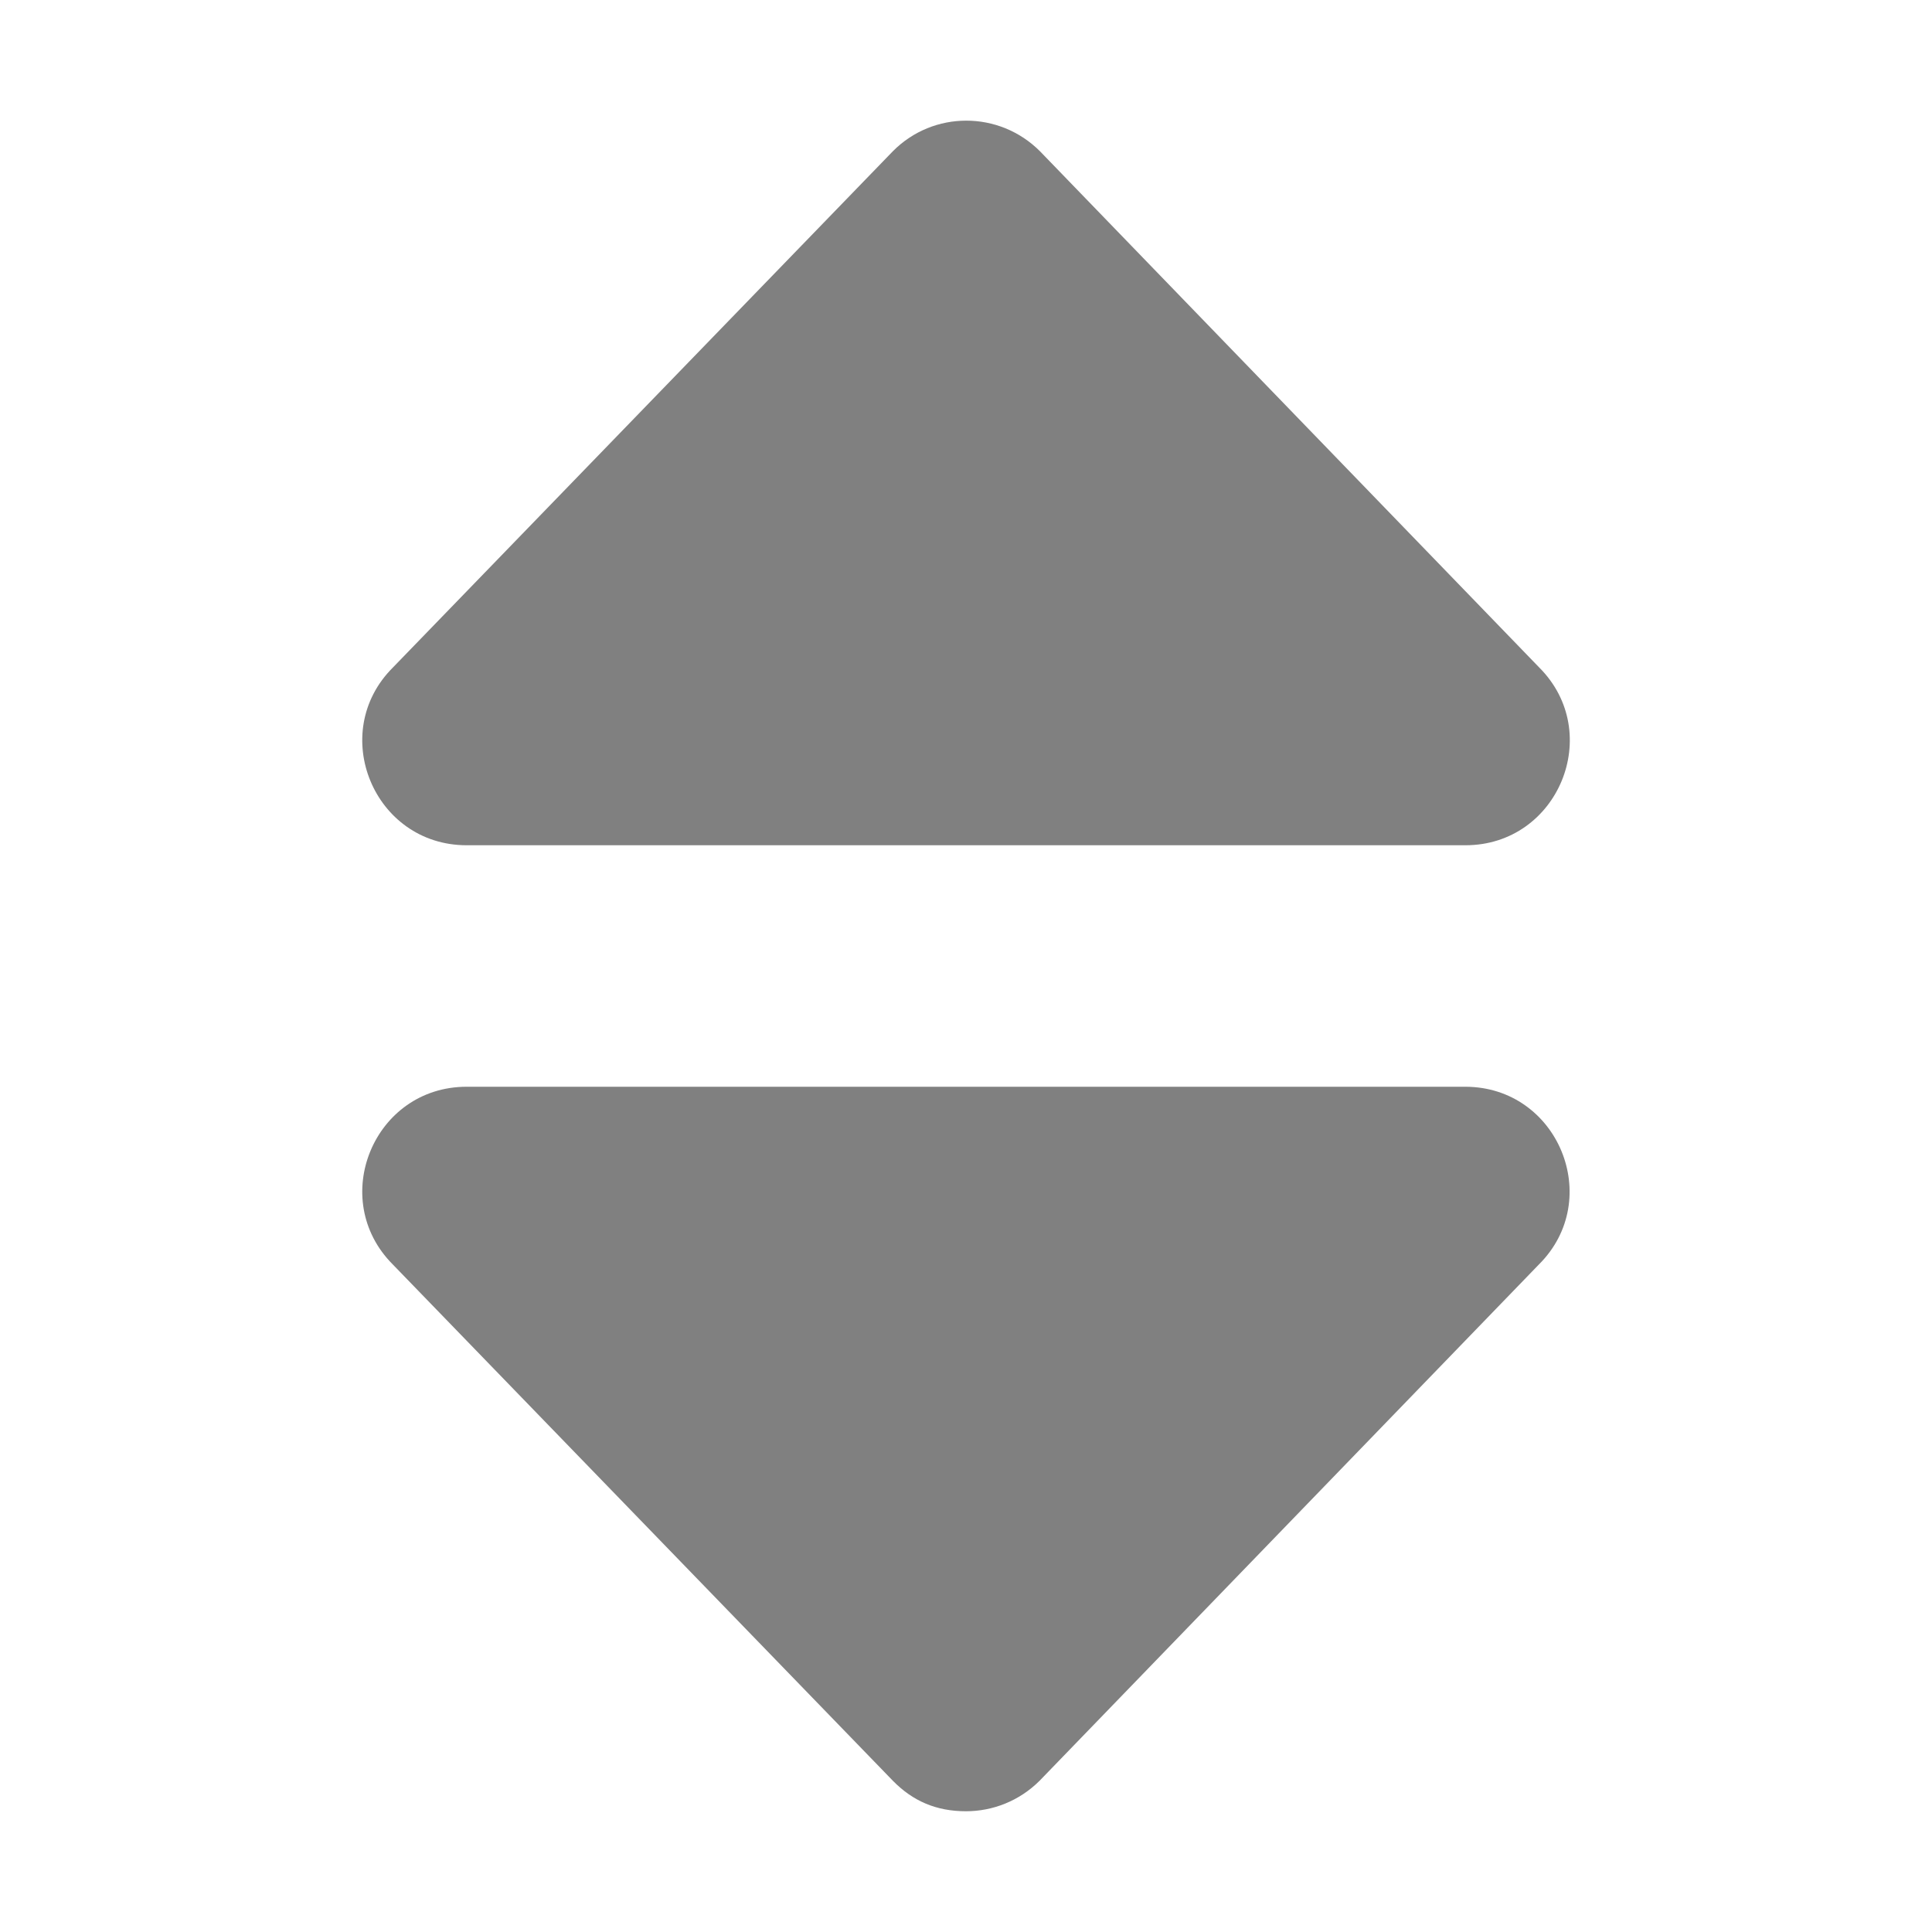
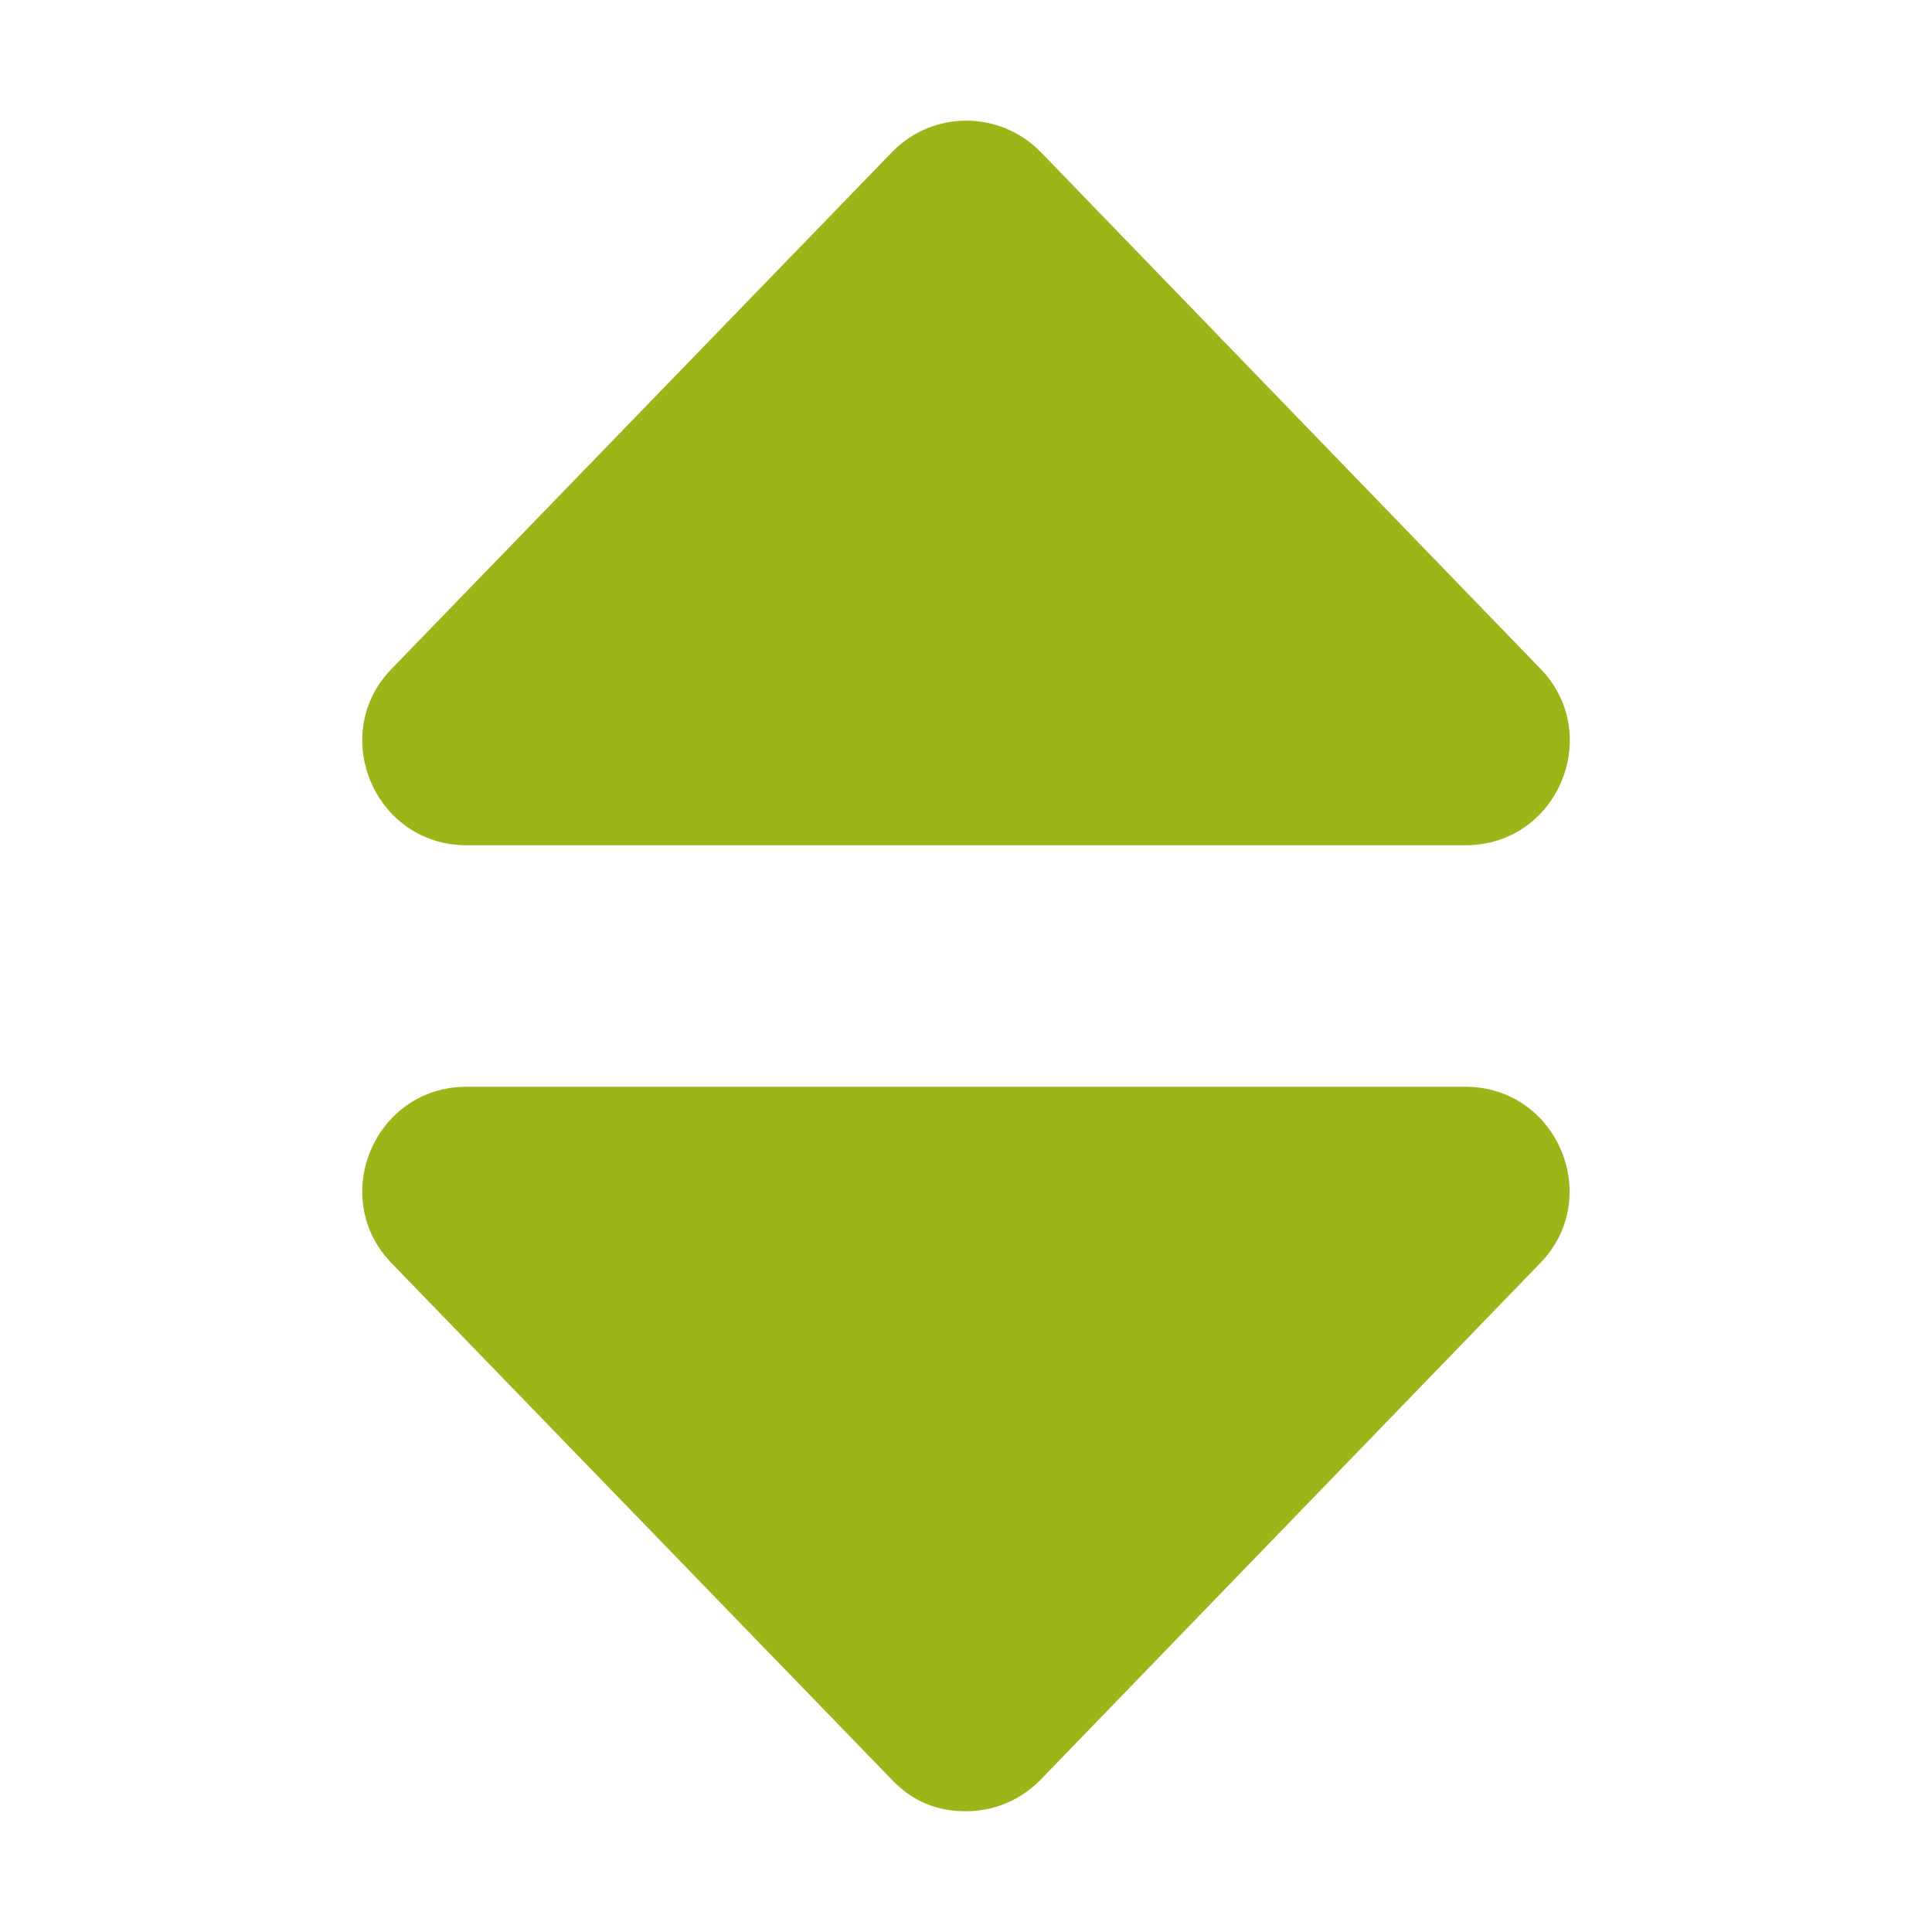
- <svg xmlns="http://www.w3.org/2000/svg" width="15" fill="grey" height="15" viewBox="0 0 320 512">
+ <svg xmlns="http://www.w3.org/2000/svg" width="15" fill="#9bb619" height="15" viewBox="0 0 320 512">
  <path d="M27.66 224h264.7c24.6 0 36.89-29.78 19.54-47.12l-132.3-136.8c-5.406-5.406-12.47-8.107-19.53-8.107c-7.055 0-14.09 2.701-19.45 8.107L8.119 176.9C-9.229 194.2 3.055 224 27.66 224zM292.3 288H27.66c-24.6 0-36.89 29.77-19.54 47.12l132.5 136.8C145.9 477.3 152.1 480 160 480c7.053 0 14.12-2.703 19.53-8.109l132.3-136.8C329.2 317.8 316.9 288 292.3 288z" />
</svg>
